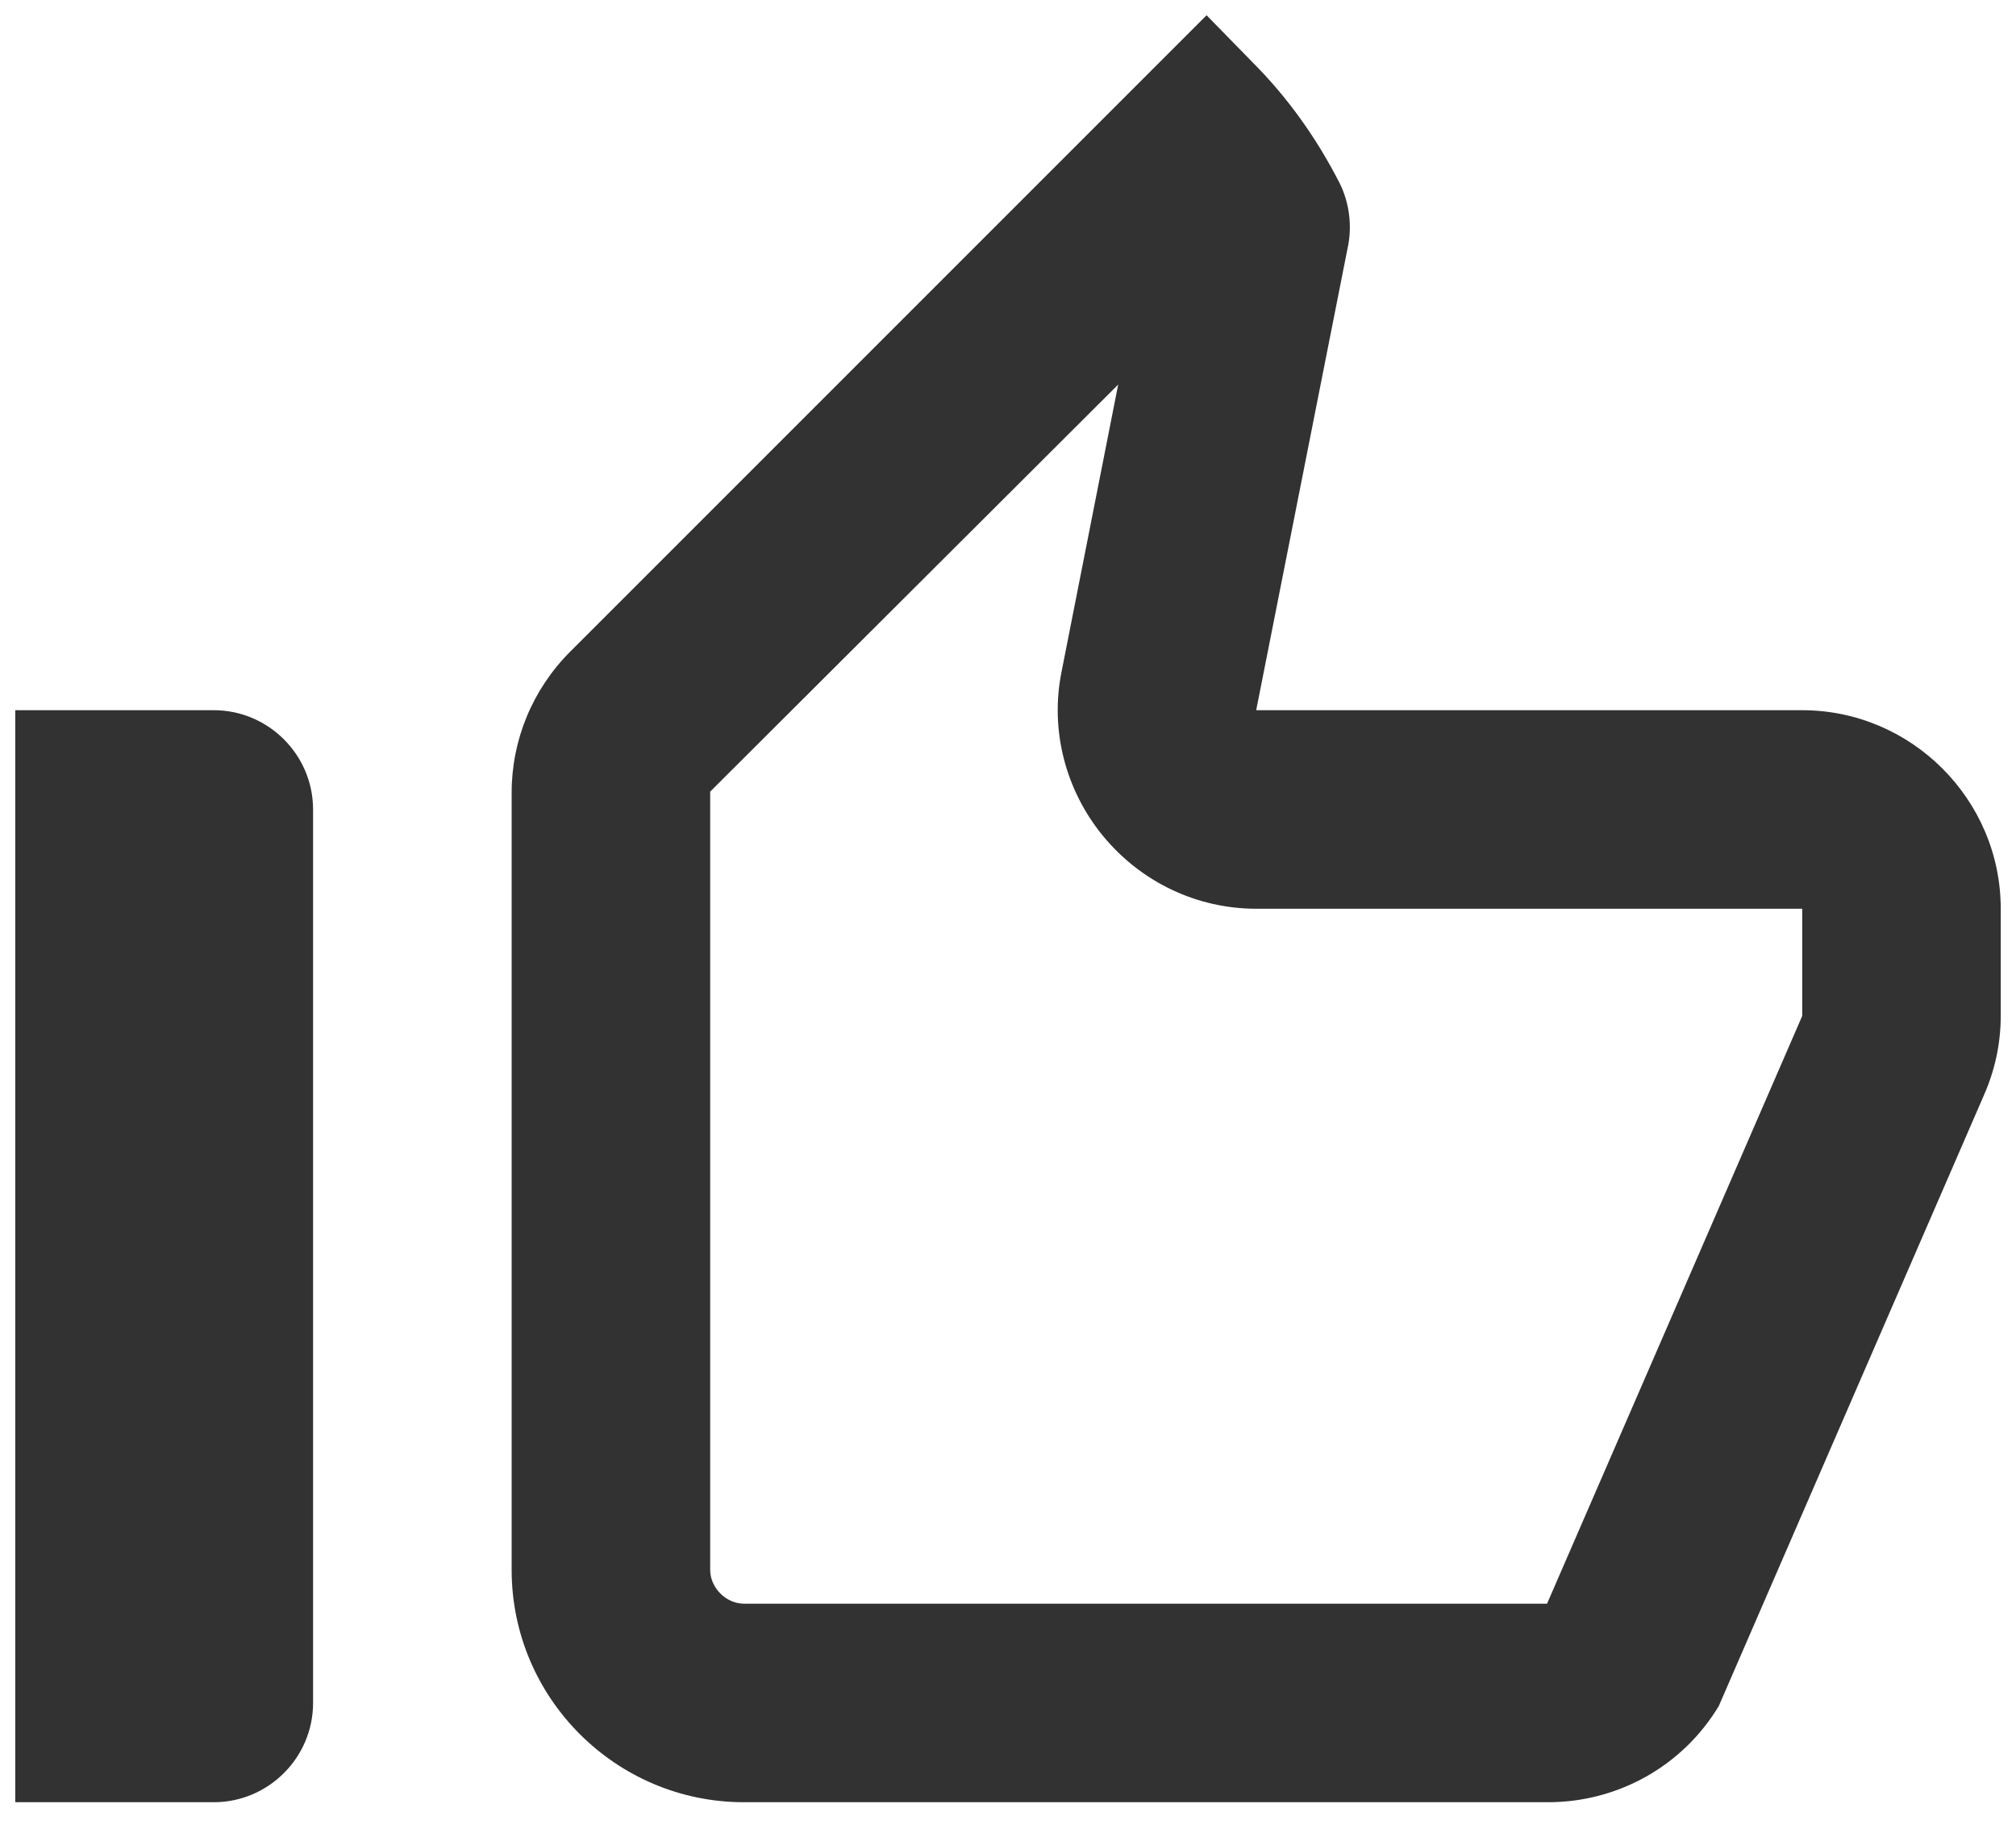
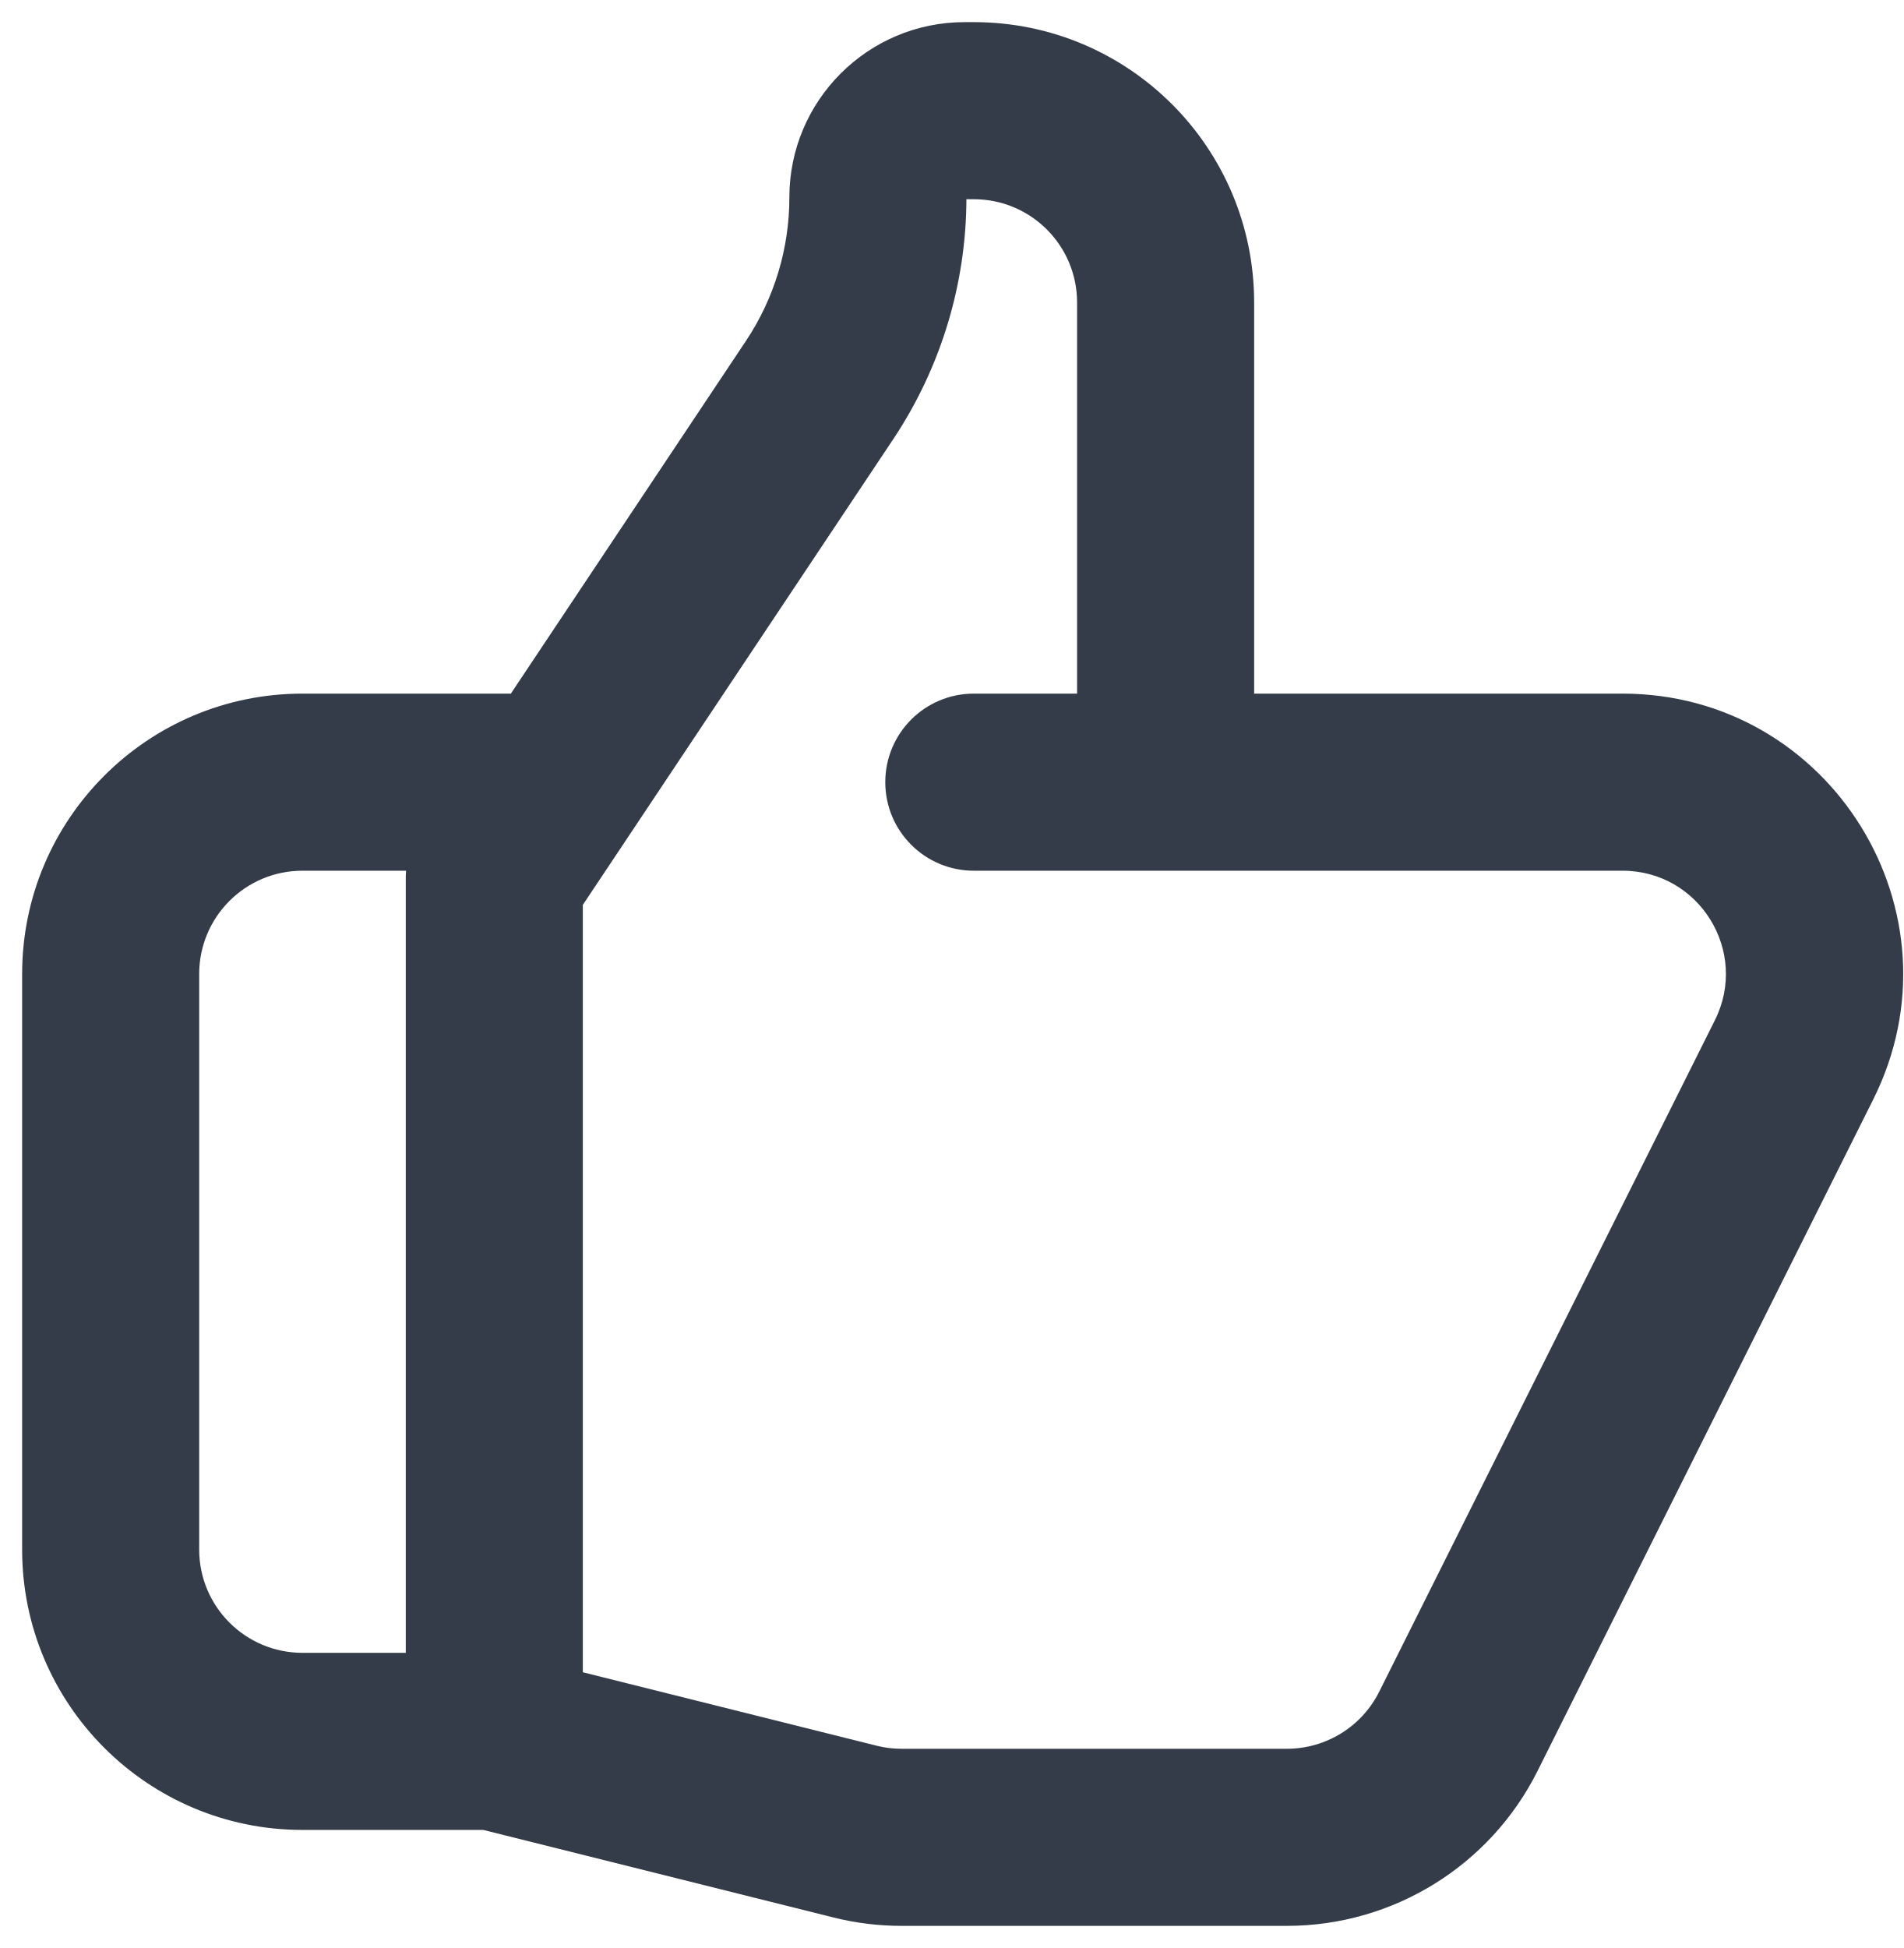
- <svg xmlns="http://www.w3.org/2000/svg" width="44" height="40" viewBox="0 0 44 40" fill="none">
-   <path d="M24.405 8.393L23.17 14.655C22.91 15.933 23.257 17.255 24.08 18.252C24.904 19.248 26.117 19.833 27.417 19.833H39.334V22.173L33.765 35H16.237C15.847 35 15.5 34.653 15.5 34.263V17.277L24.405 8.393ZM26.334 0.333L12.445 14.222C11.622 15.045 11.167 16.15 11.167 17.298V34.263C11.167 37.058 13.442 39.333 16.237 39.333H33.787C35.325 39.333 36.733 38.532 37.514 37.232L43.298 23.907C43.537 23.365 43.667 22.78 43.667 22.173V19.833C43.667 17.45 41.717 15.5 39.334 15.5H27.417L29.41 5.425C29.518 4.948 29.453 4.428 29.237 3.995C28.738 3.02 28.11 2.132 27.33 1.352L26.334 0.333ZM4.667 15.5H0.333V39.333H4.667C5.859 39.333 6.833 38.358 6.833 37.167V17.667C6.833 16.475 5.859 15.5 4.667 15.5Z" fill="#323232" />
+ <svg xmlns="http://www.w3.org/2000/svg" width="43" height="44" viewBox="0 0 43 44" fill="none">
+   <path d="M32.948 39.105L31.159 38.21L32.948 39.105ZM40.531 23.938L42.32 24.832L40.531 23.938ZM19.316 41.371L19.801 39.43L19.801 39.43L19.316 41.371ZM11.167 19.833L9.503 18.724C9.284 19.052 9.167 19.439 9.167 19.833H11.167ZM22 15.667C20.895 15.667 20 16.562 20 17.667C20 18.771 20.895 19.667 22 19.667V15.667ZM12.25 19.667C13.355 19.667 14.25 18.771 14.25 17.667C14.25 16.562 13.355 15.667 12.25 15.667V19.667ZM18.517 8.808L20.181 9.918L18.517 8.808ZM36.655 15.667H26.333V19.667H36.655V15.667ZM34.737 39.999L42.32 24.832L38.742 23.044L31.159 38.21L34.737 39.999ZM10.682 41.274L18.831 43.311L19.801 39.43L11.652 37.393L10.682 41.274ZM20.367 43.5H29.072V39.5H20.367V43.5ZM28.333 17.667V6.833H24.333V17.667H28.333ZM22 0.5H21.793V4.5H22V0.5ZM9.167 19.833V39.333H13.167V19.833H9.167ZM18.831 43.311C19.333 43.437 19.849 43.5 20.367 43.5V39.5C20.176 39.5 19.986 39.477 19.801 39.43L18.831 43.311ZM31.159 38.21C30.764 39.001 29.956 39.5 29.072 39.5V43.5C31.471 43.5 33.664 42.145 34.737 39.999L31.159 38.21ZM28.333 6.833C28.333 3.336 25.498 0.5 22 0.5V4.5C23.289 4.5 24.333 5.545 24.333 6.833H28.333ZM36.655 19.667C38.39 19.667 39.518 21.492 38.742 23.044L42.32 24.832C44.425 20.621 41.363 15.667 36.655 15.667V19.667ZM26.333 15.667H22V19.667H26.333V15.667ZM12.25 15.667H6.833V19.667H12.25V15.667ZM0.5 22V35H4.5V22H0.5ZM6.833 41.333H11.167V37.333H6.833V41.333ZM0.5 35C0.5 38.498 3.336 41.333 6.833 41.333V37.333C5.545 37.333 4.5 36.289 4.5 35H0.5ZM6.833 15.667C3.336 15.667 0.5 18.502 0.5 22H4.5C4.5 20.711 5.545 19.667 6.833 19.667V15.667ZM16.853 7.699L9.503 18.724L12.831 20.943L20.181 9.918L16.853 7.699ZM17.833 4.46C17.833 5.613 17.492 6.74 16.853 7.699L20.181 9.918C21.258 8.301 21.833 6.402 21.833 4.46H17.833ZM21.793 0.5C19.606 0.5 17.833 2.273 17.833 4.46H21.833C21.833 4.46 21.833 4.46 21.833 4.462C21.833 4.463 21.833 4.464 21.832 4.466C21.832 4.469 21.831 4.473 21.829 4.476C21.827 4.482 21.824 4.486 21.822 4.488C21.819 4.49 21.816 4.493 21.809 4.496C21.806 4.497 21.803 4.498 21.799 4.499C21.797 4.5 21.796 4.5 21.795 4.5C21.794 4.5 21.793 4.5 21.793 4.5V0.5Z" fill="#333C48" />
</svg>
